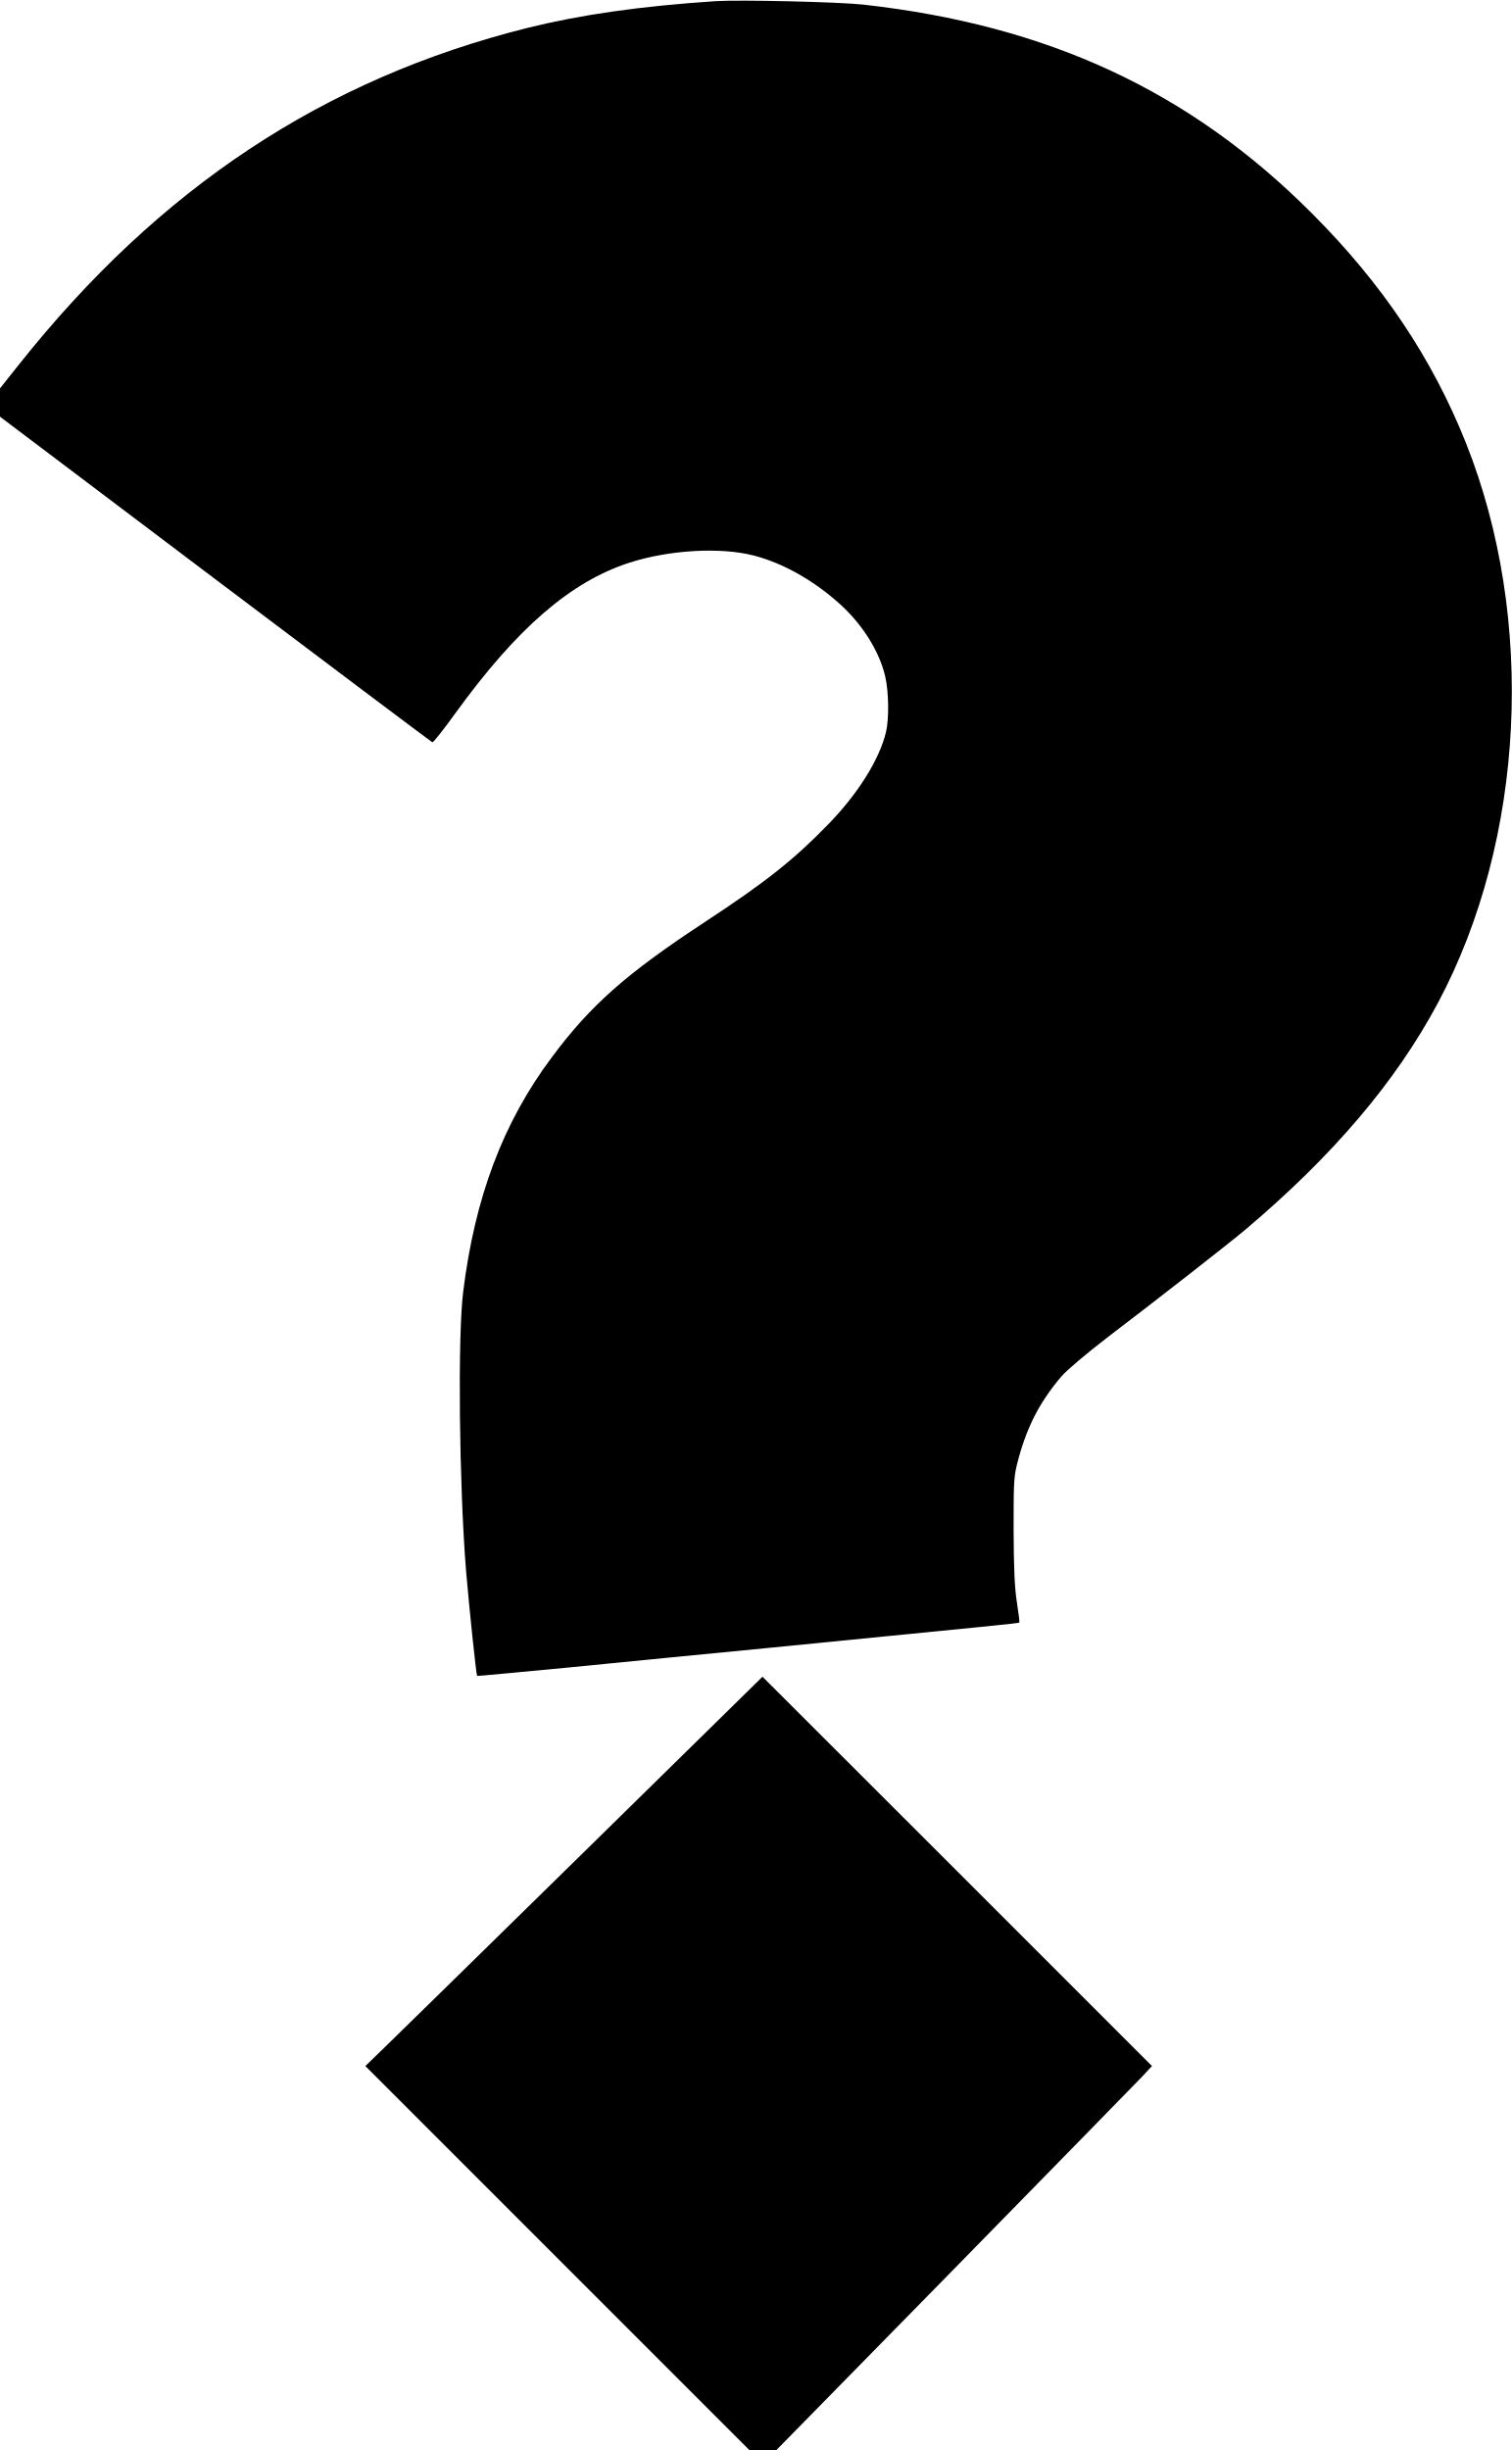
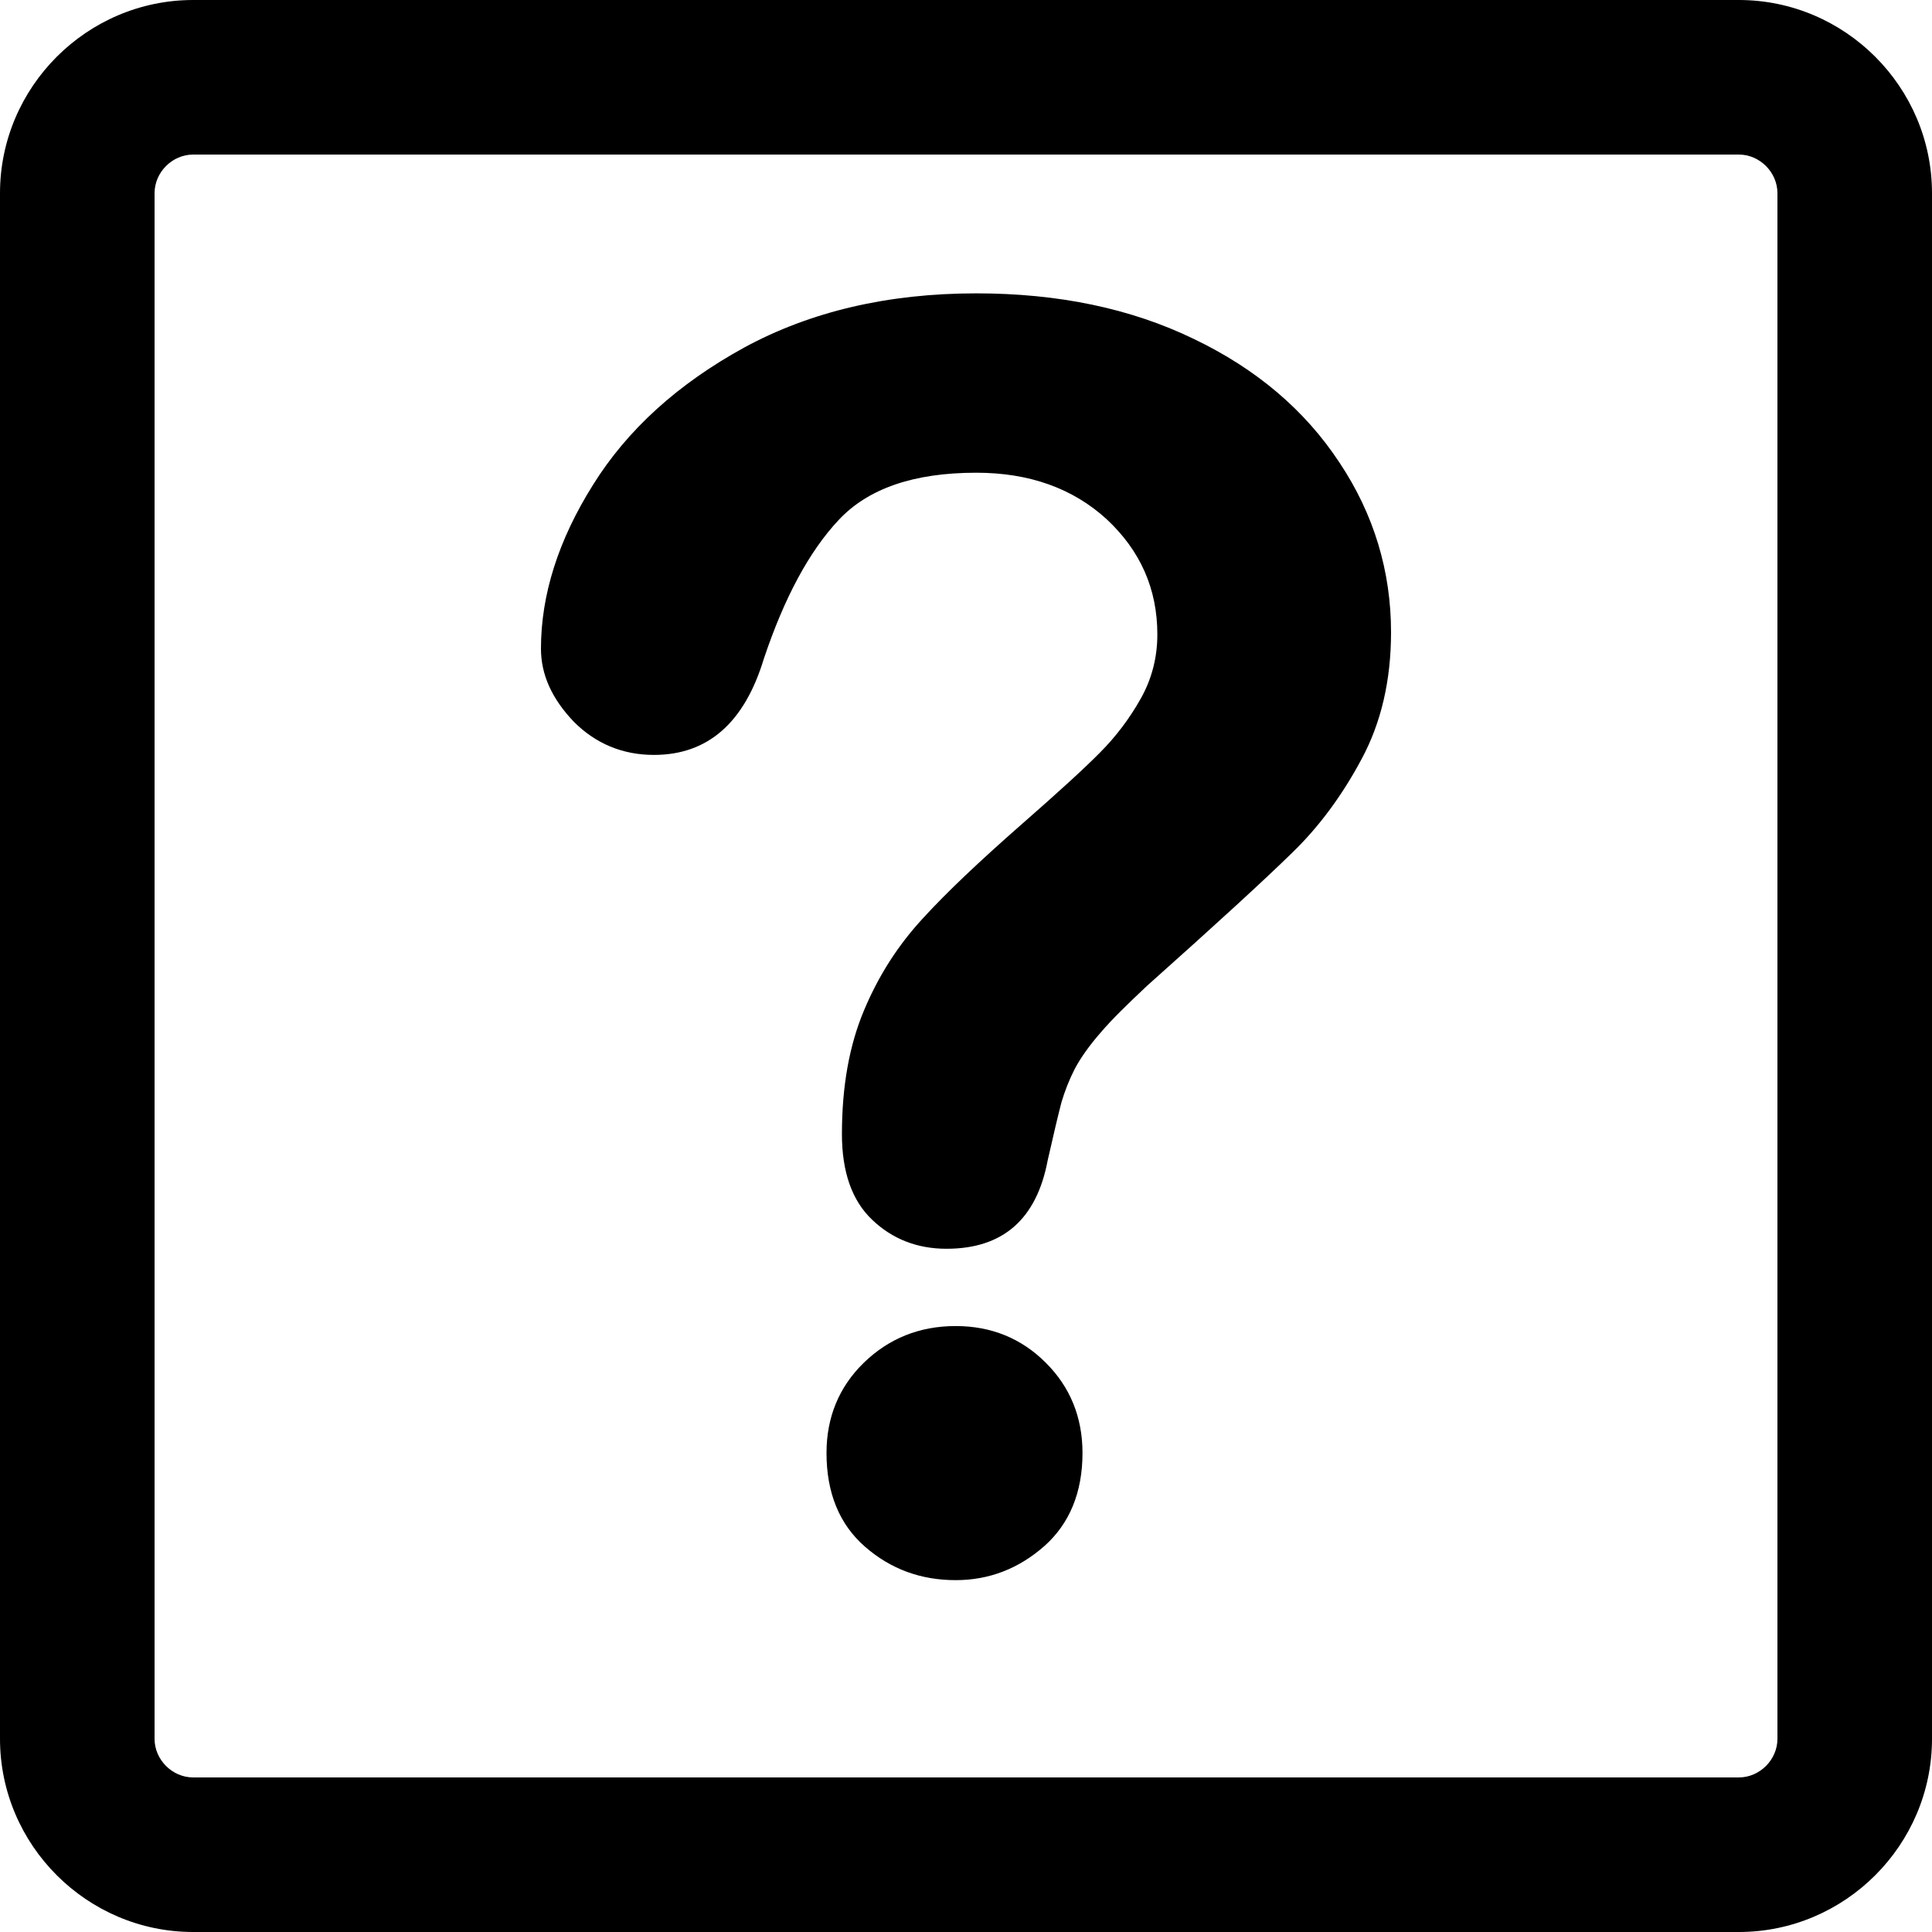
- <svg xmlns="http://www.w3.org/2000/svg" version="1.0" width="790pt" height="1280pt" viewBox="0 0 790 1280" preserveAspectRatio="xMidYMid meet">
-   <g transform="translate(0,1280) scale(0.1,-0.1)" fill="#000000" stroke="none">
-     <path d="M3740 12794 c-392 -26 -703 -70 -985 -140 -1063 -266 -1924 -836 -2658 -1761 l-97 -122 0 -74 0 -74 1125 -849 c619 -467 1129 -850 1134 -852 5 -2 60 68 122 154 321 443 601 685 907 784 207 67 477 83 653 37 153 -40 315 -132 452 -257 116 -106 202 -245 232 -373 19 -81 21 -224 4 -293 -34 -141 -145 -319 -298 -477 -180 -186 -328 -304 -648 -514 -410 -269 -598 -435 -800 -707 -255 -341 -402 -732 -463 -1226 -29 -233 -21 -1006 15 -1455 15 -179 53 -546 58 -551 1 -1 225 20 497 46 272 27 727 72 1010 99 1196 118 1323 130 1326 134 2 1 -4 50 -13 107 -12 77 -16 178 -17 380 0 266 1 278 26 371 47 172 114 299 224 428 27 32 134 122 238 202 245 186 644 498 721 563 461 389 789 776 1008 1186 456 855 513 2007 146 2927 -176 441 -437 831 -804 1198 -637 639 -1378 983 -2345 1091 -127 14 -646 26 -770 18z" />
-     <path d="M3045 3118 c-517 -507 -984 -965 -1038 -1017 l-98 -95 1003 -1003 1003 -1003 71 0 71 0 929 947 c511 522 953 973 981 1003 l52 56 -1017 1017 -1018 1017 -939 -922z" />
+ <svg xmlns="http://www.w3.org/2000/svg" version="1.1" id="Capa_1" x="0px" y="0px" width="50px" height="50px" viewBox="0 0 50 50" style="enable-background:new 0 0 50 50;" xml:space="preserve">
+   <g>
+     <g>
+       <path d="M45,0H5C2.25,0,0,2.25,0,5v40c0,2.75,2.25,5,5,5h40c2.75,0,5-2.25,5-5V5C50,2.25,47.75,0,45,0z M46,45    c0,0.542-0.458,1-1,1H5c-0.542,0-1-0.458-1-1V5c0-0.542,0.458-1,1-1h40c0.542,0,1,0.458,1,1V45z" />
+       <path d="M24.733,34.318c-0.936,0-1.73,0.322-2.375,0.947c-0.645,0.627-0.968,1.414-0.968,2.338c0,1.035,0.334,1.85,1,2.429    c0.667,0.581,1.449,0.862,2.342,0.862c0.868,0,1.631-0.297,2.295-0.881c0.656-0.582,0.988-1.395,0.988-2.41    c0-0.924-0.32-1.711-0.953-2.338C26.439,34.641,25.657,34.318,24.733,34.318z" />
+       <path d="M30.896,8.772c-1.631-0.791-3.51-1.18-5.629-1.18c-2.295,0-4.294,0.473-6.005,1.401c-1.718,0.943-3.026,2.126-3.919,3.562    C14.45,13.978,14,15.394,14,16.787c0,0.67,0.281,1.295,0.848,1.889c0.561,0.565,1.258,0.861,2.076,0.861    c1.395,0,2.342-0.832,2.844-2.488c0.527-1.574,1.172-2.777,1.935-3.59c0.762-0.817,1.946-1.225,3.564-1.225    c1.377,0,2.502,0.406,3.375,1.205c0.871,0.813,1.31,1.802,1.31,2.98c0,0.602-0.147,1.16-0.429,1.66    c-0.289,0.515-0.643,0.984-1.055,1.397c-0.419,0.425-1.103,1.047-2.039,1.866c-1.072,0.941-1.922,1.743-2.548,2.428    c-0.632,0.686-1.138,1.464-1.522,2.382c-0.378,0.9-0.57,1.959-0.57,3.199c0,0.975,0.259,1.721,0.783,2.217    c0.519,0.496,1.162,0.75,1.923,0.75c1.464,0,2.334-0.768,2.62-2.293c0.161-0.713,0.28-1.211,0.358-1.506    c0.084-0.281,0.192-0.562,0.342-0.857c0.149-0.281,0.375-0.602,0.675-0.945c0.294-0.345,0.698-0.736,1.194-1.203    c1.805-1.61,3.051-2.753,3.75-3.438c0.697-0.672,1.299-1.486,1.803-2.43C35.744,18.705,36,17.609,36,16.362    c0-1.574-0.441-3.05-1.333-4.388C33.777,10.621,32.521,9.55,30.896,8.772z" />
+     </g>
  </g>
+   <g>
+ </g>
+   <g>
+ </g>
+   <g>
+ </g>
+   <g>
+ </g>
+   <g>
+ </g>
+   <g>
+ </g>
+   <g>
+ </g>
+   <g>
+ </g>
+   <g>
+ </g>
+   <g>
+ </g>
+   <g>
+ </g>
+   <g>
+ </g>
+   <g>
+ </g>
+   <g>
+ </g>
+   <g>
+ </g>
</svg>
